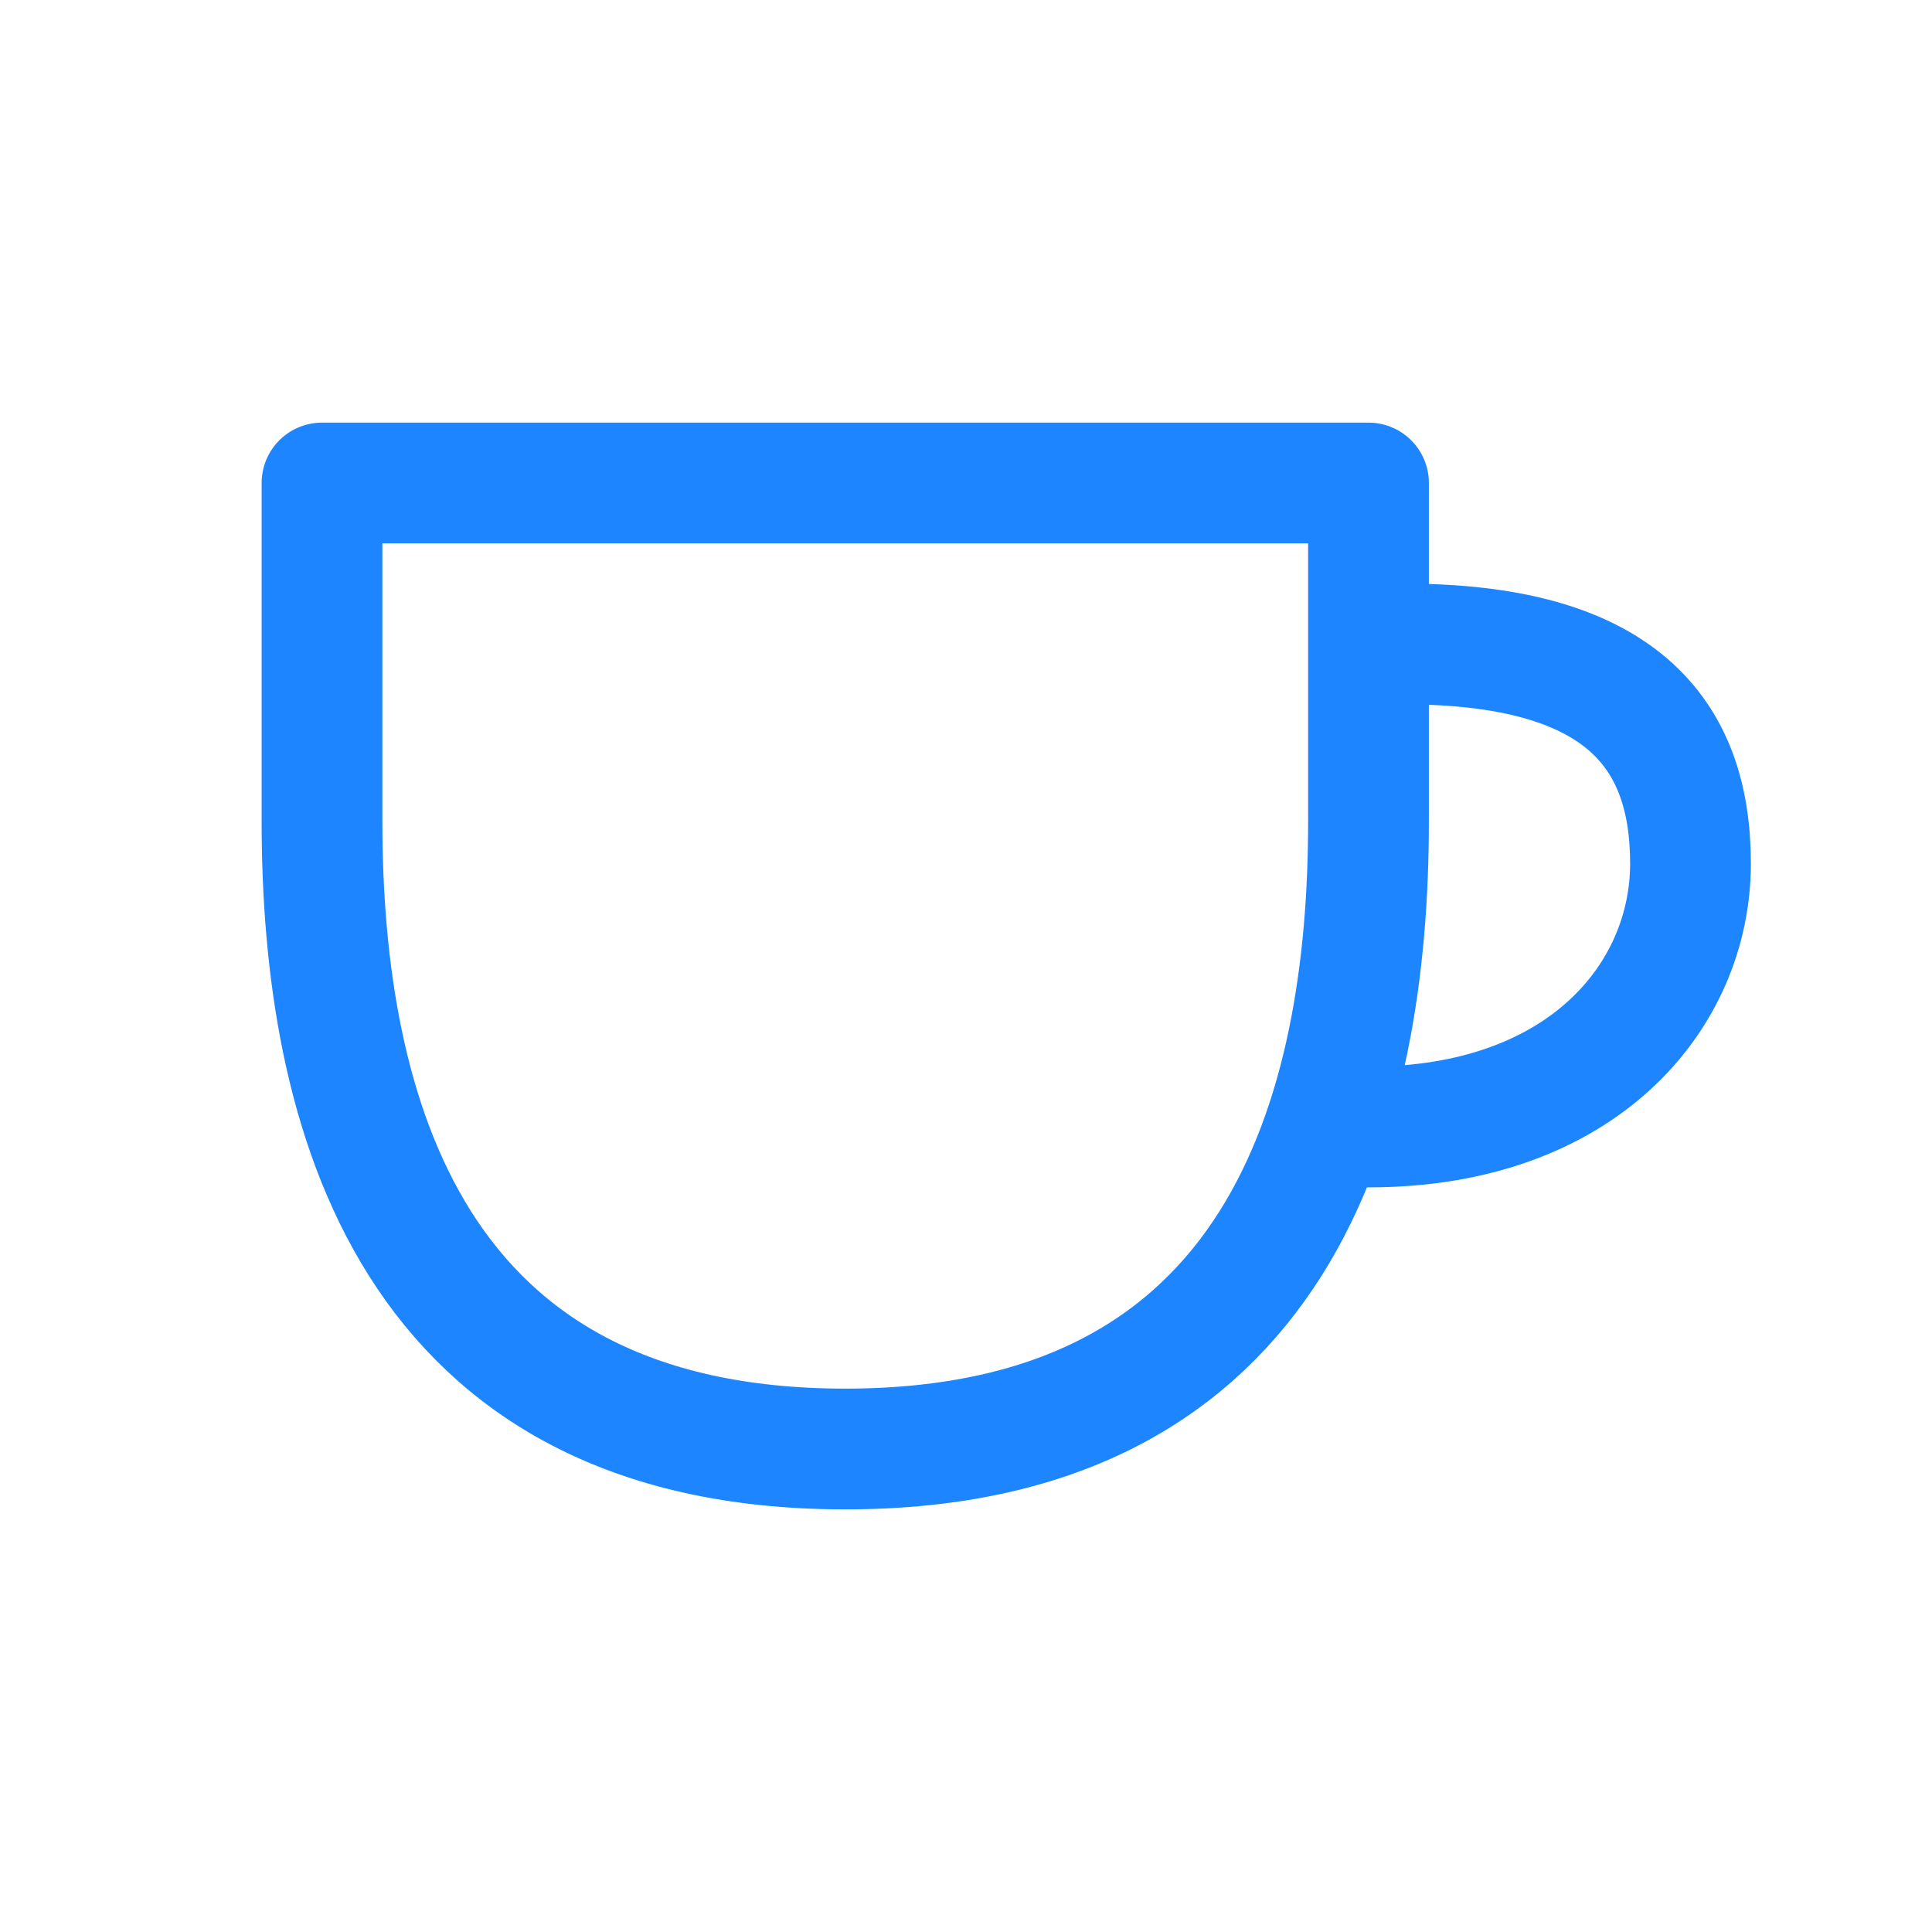
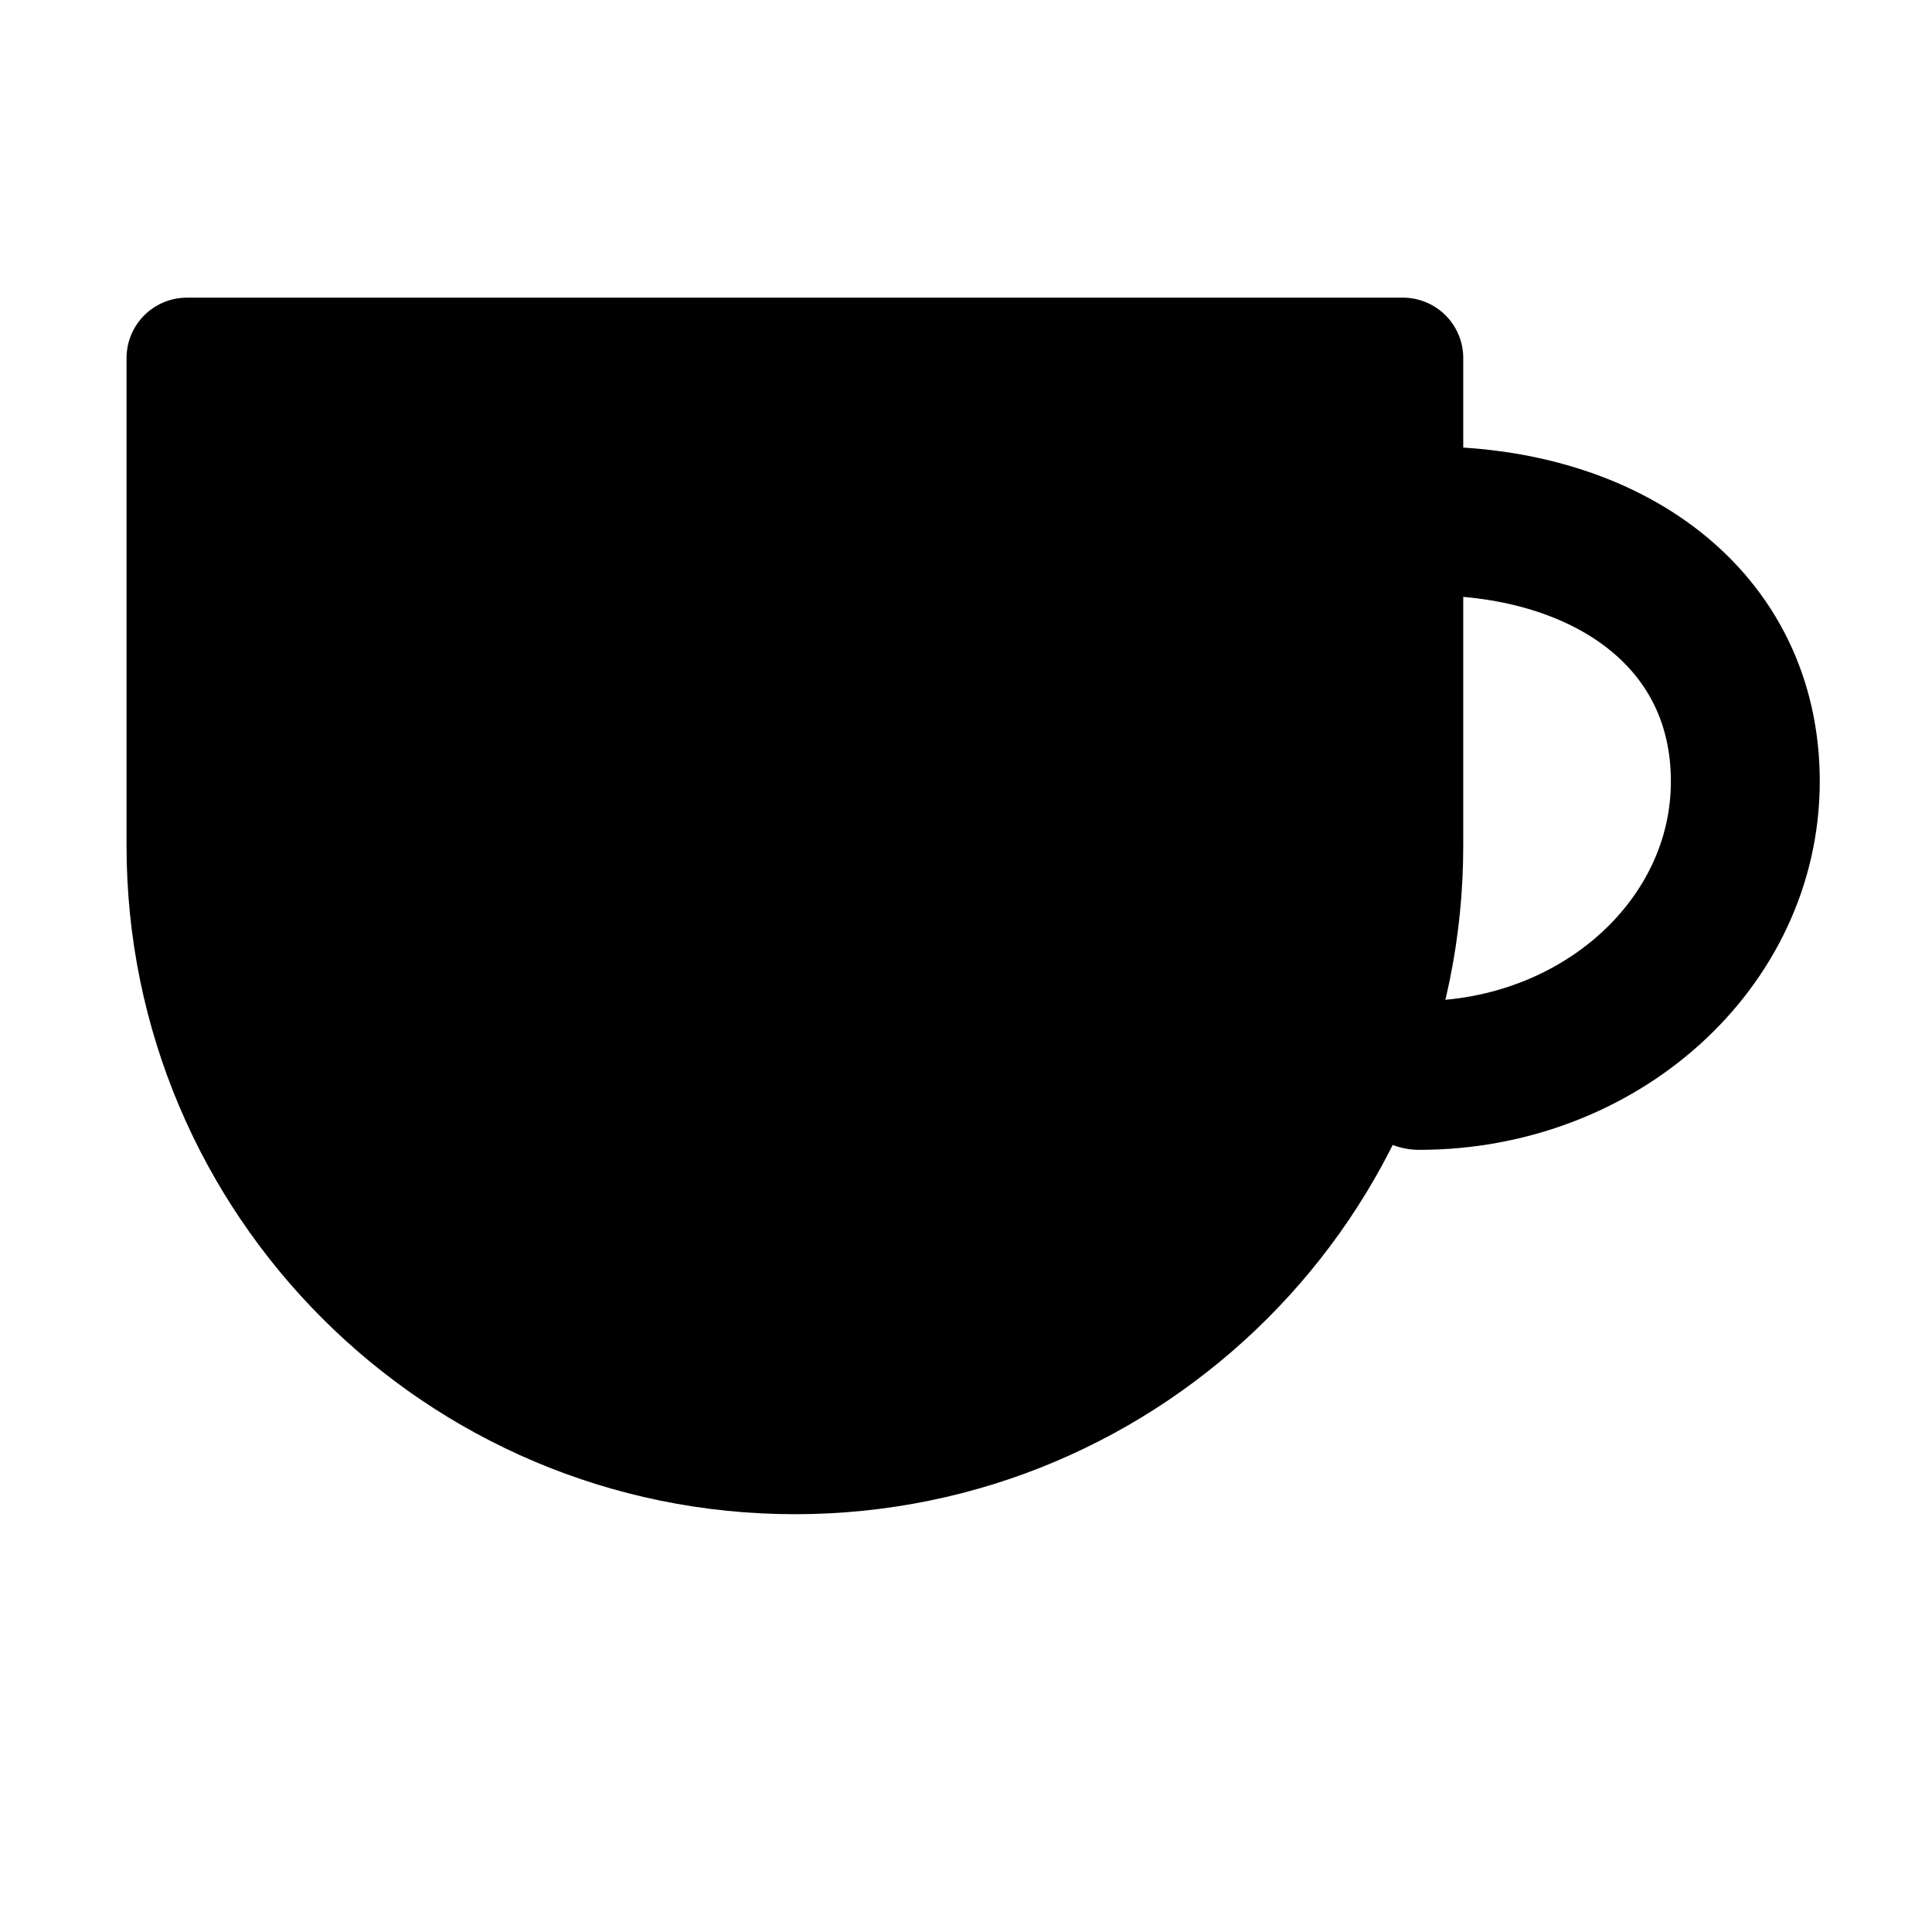
- <svg xmlns="http://www.w3.org/2000/svg" width="24" height="24" viewBox="0 0 24 24" fill="none">
-   <path d="M4 10.2V6H17V10.2C17 13.8 15.917 18 10.5 18C5.083 18 4 13.8 4 10.2Z" stroke="#1D85FF" stroke-width="1.5" stroke-linecap="round" stroke-linejoin="round" />
-   <path d="M17.444 8C20.111 8 21 9.091 21 10.727C21 12.364 19.667 14 17 14" stroke="#1D85FF" stroke-width="1.5" stroke-linecap="round" stroke-linejoin="round" />
+ <svg xmlns="http://www.w3.org/2000/svg" width="16" height="16" viewBox="0 0 16 16" fill="none">
+   <path d="M1.548 2.965H11.618V7.005C11.618 9.785 9.364 12.04 6.583 12.04C3.803 12.04 1.548 9.785 1.548 7.005V2.965Z" fill="currentColor" stroke="currentColor" stroke-linecap="round" stroke-linejoin="round" />
+   <path d="M11.753 8.906C13.245 8.906 14.454 7.816 14.454 6.471C14.454 5.127 13.319 4.314 11.827 4.314" stroke="currentColor" stroke-width="1.233" stroke-linecap="round" stroke-linejoin="round" />
</svg>
